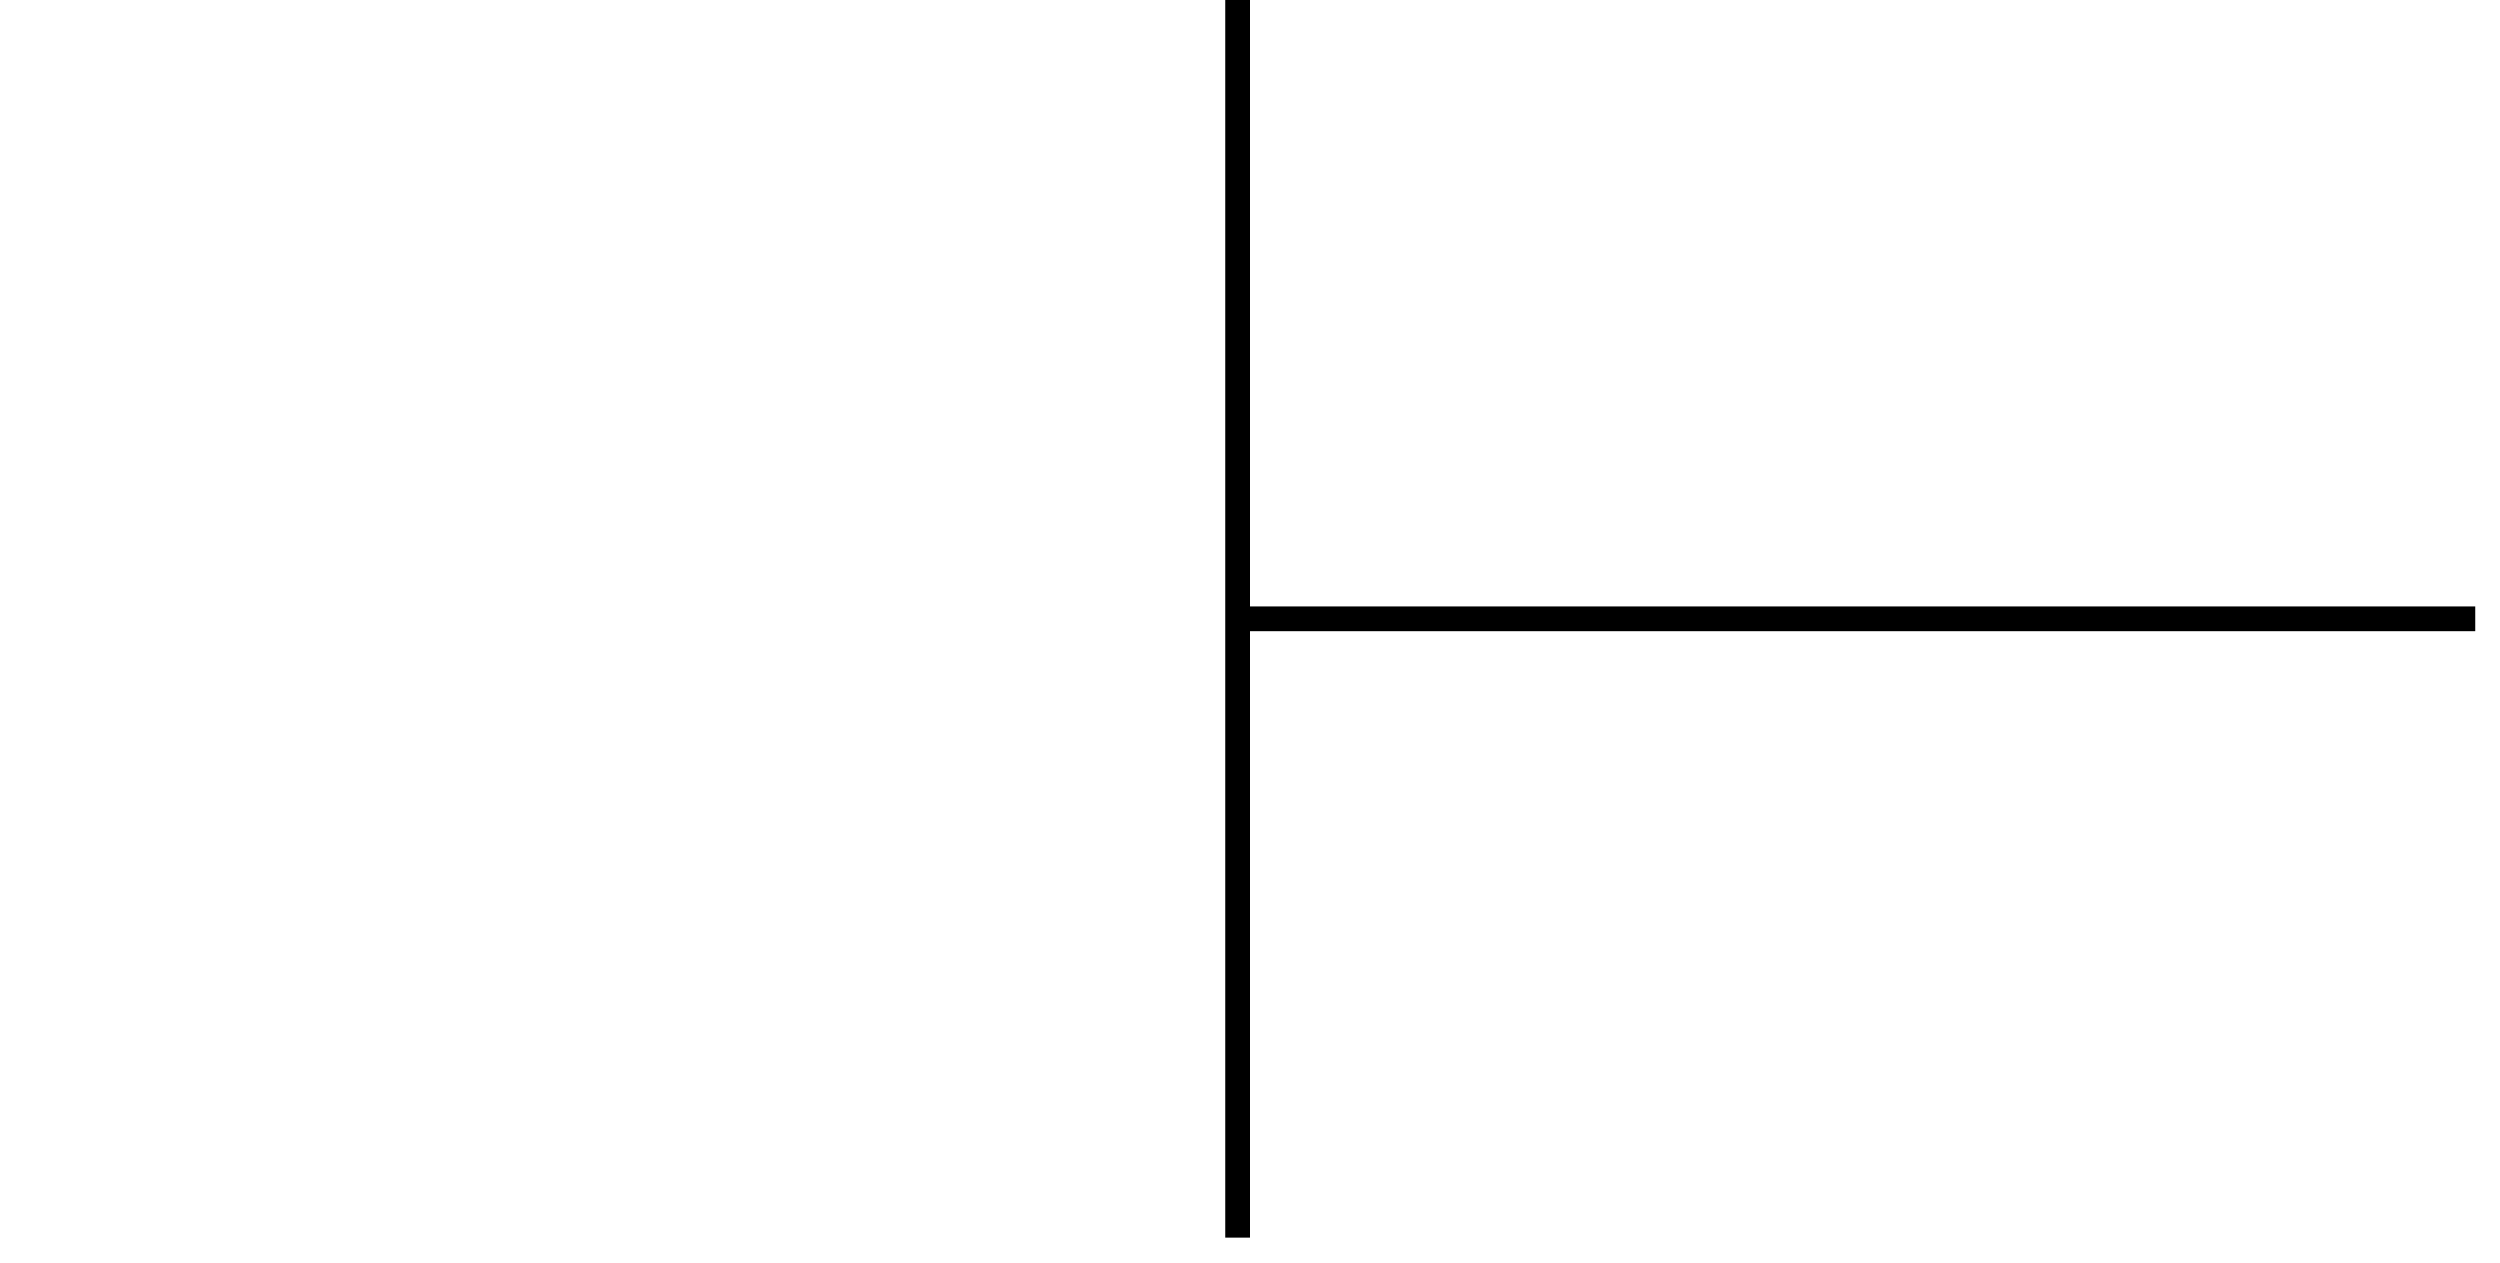
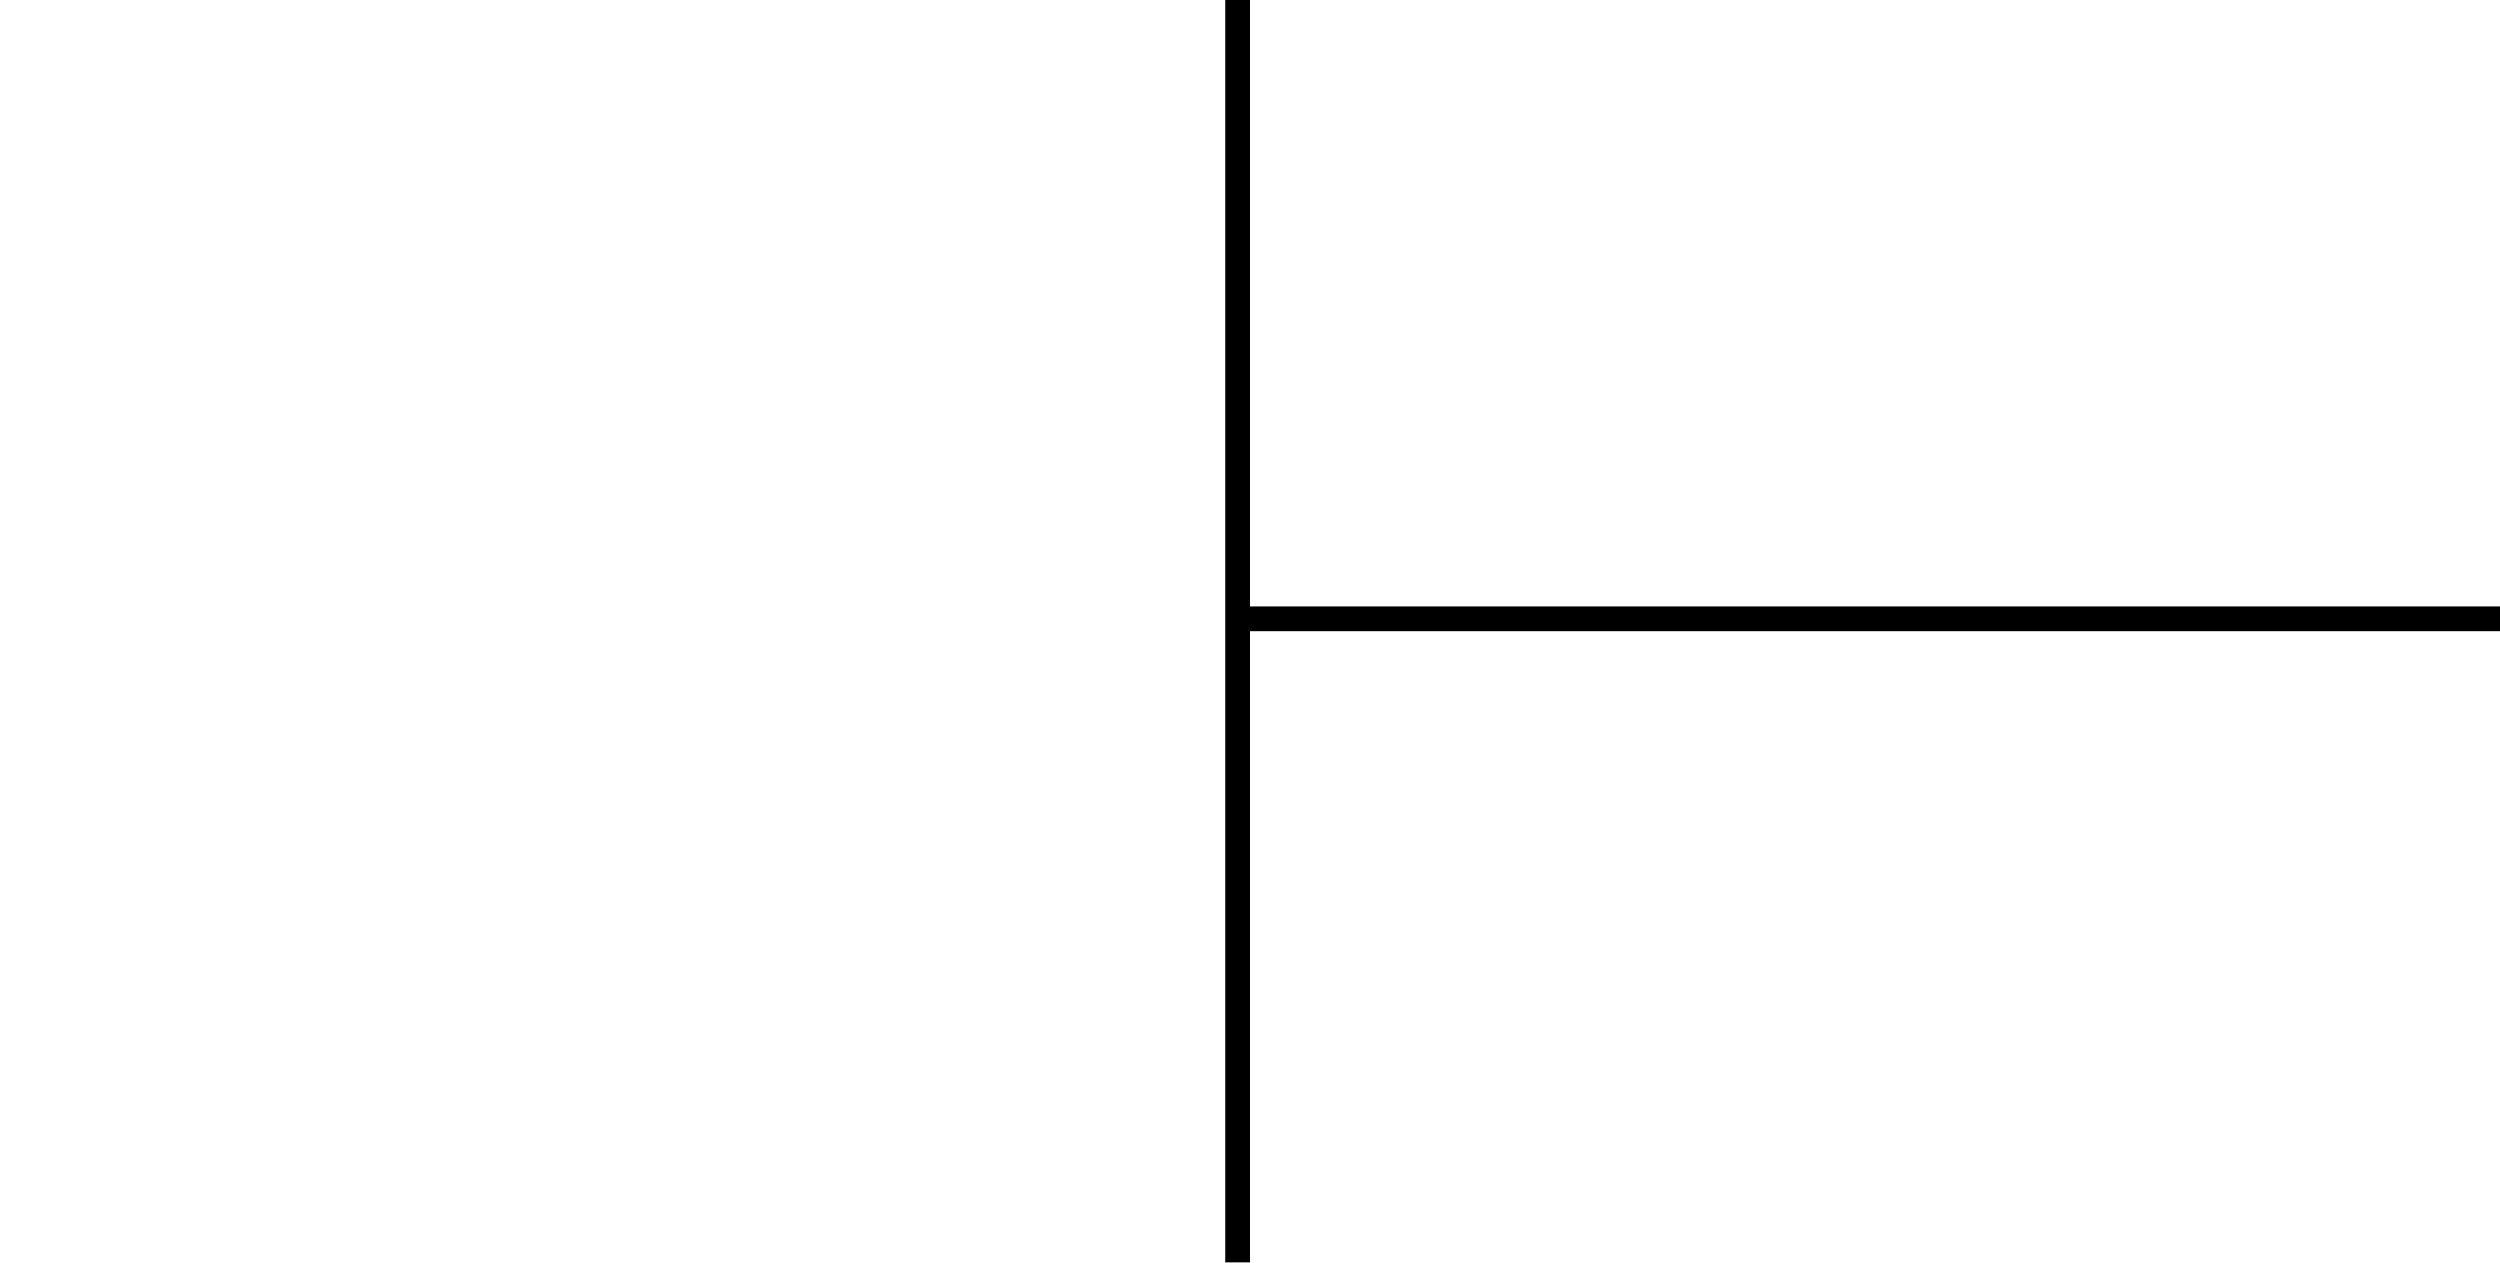
<svg xmlns="http://www.w3.org/2000/svg" width="101" height="51">
  <g fill="transparent" stroke="#000000" stroke-width="1">
-     <path d="M 50 0 L 50 50" />
-     <path d="M 50 25 L 100 25" />
+     <path d="M 50 0 L 50 51" />
+     <path d="M 50 25 L 101 25" />
  </g>
</svg>
